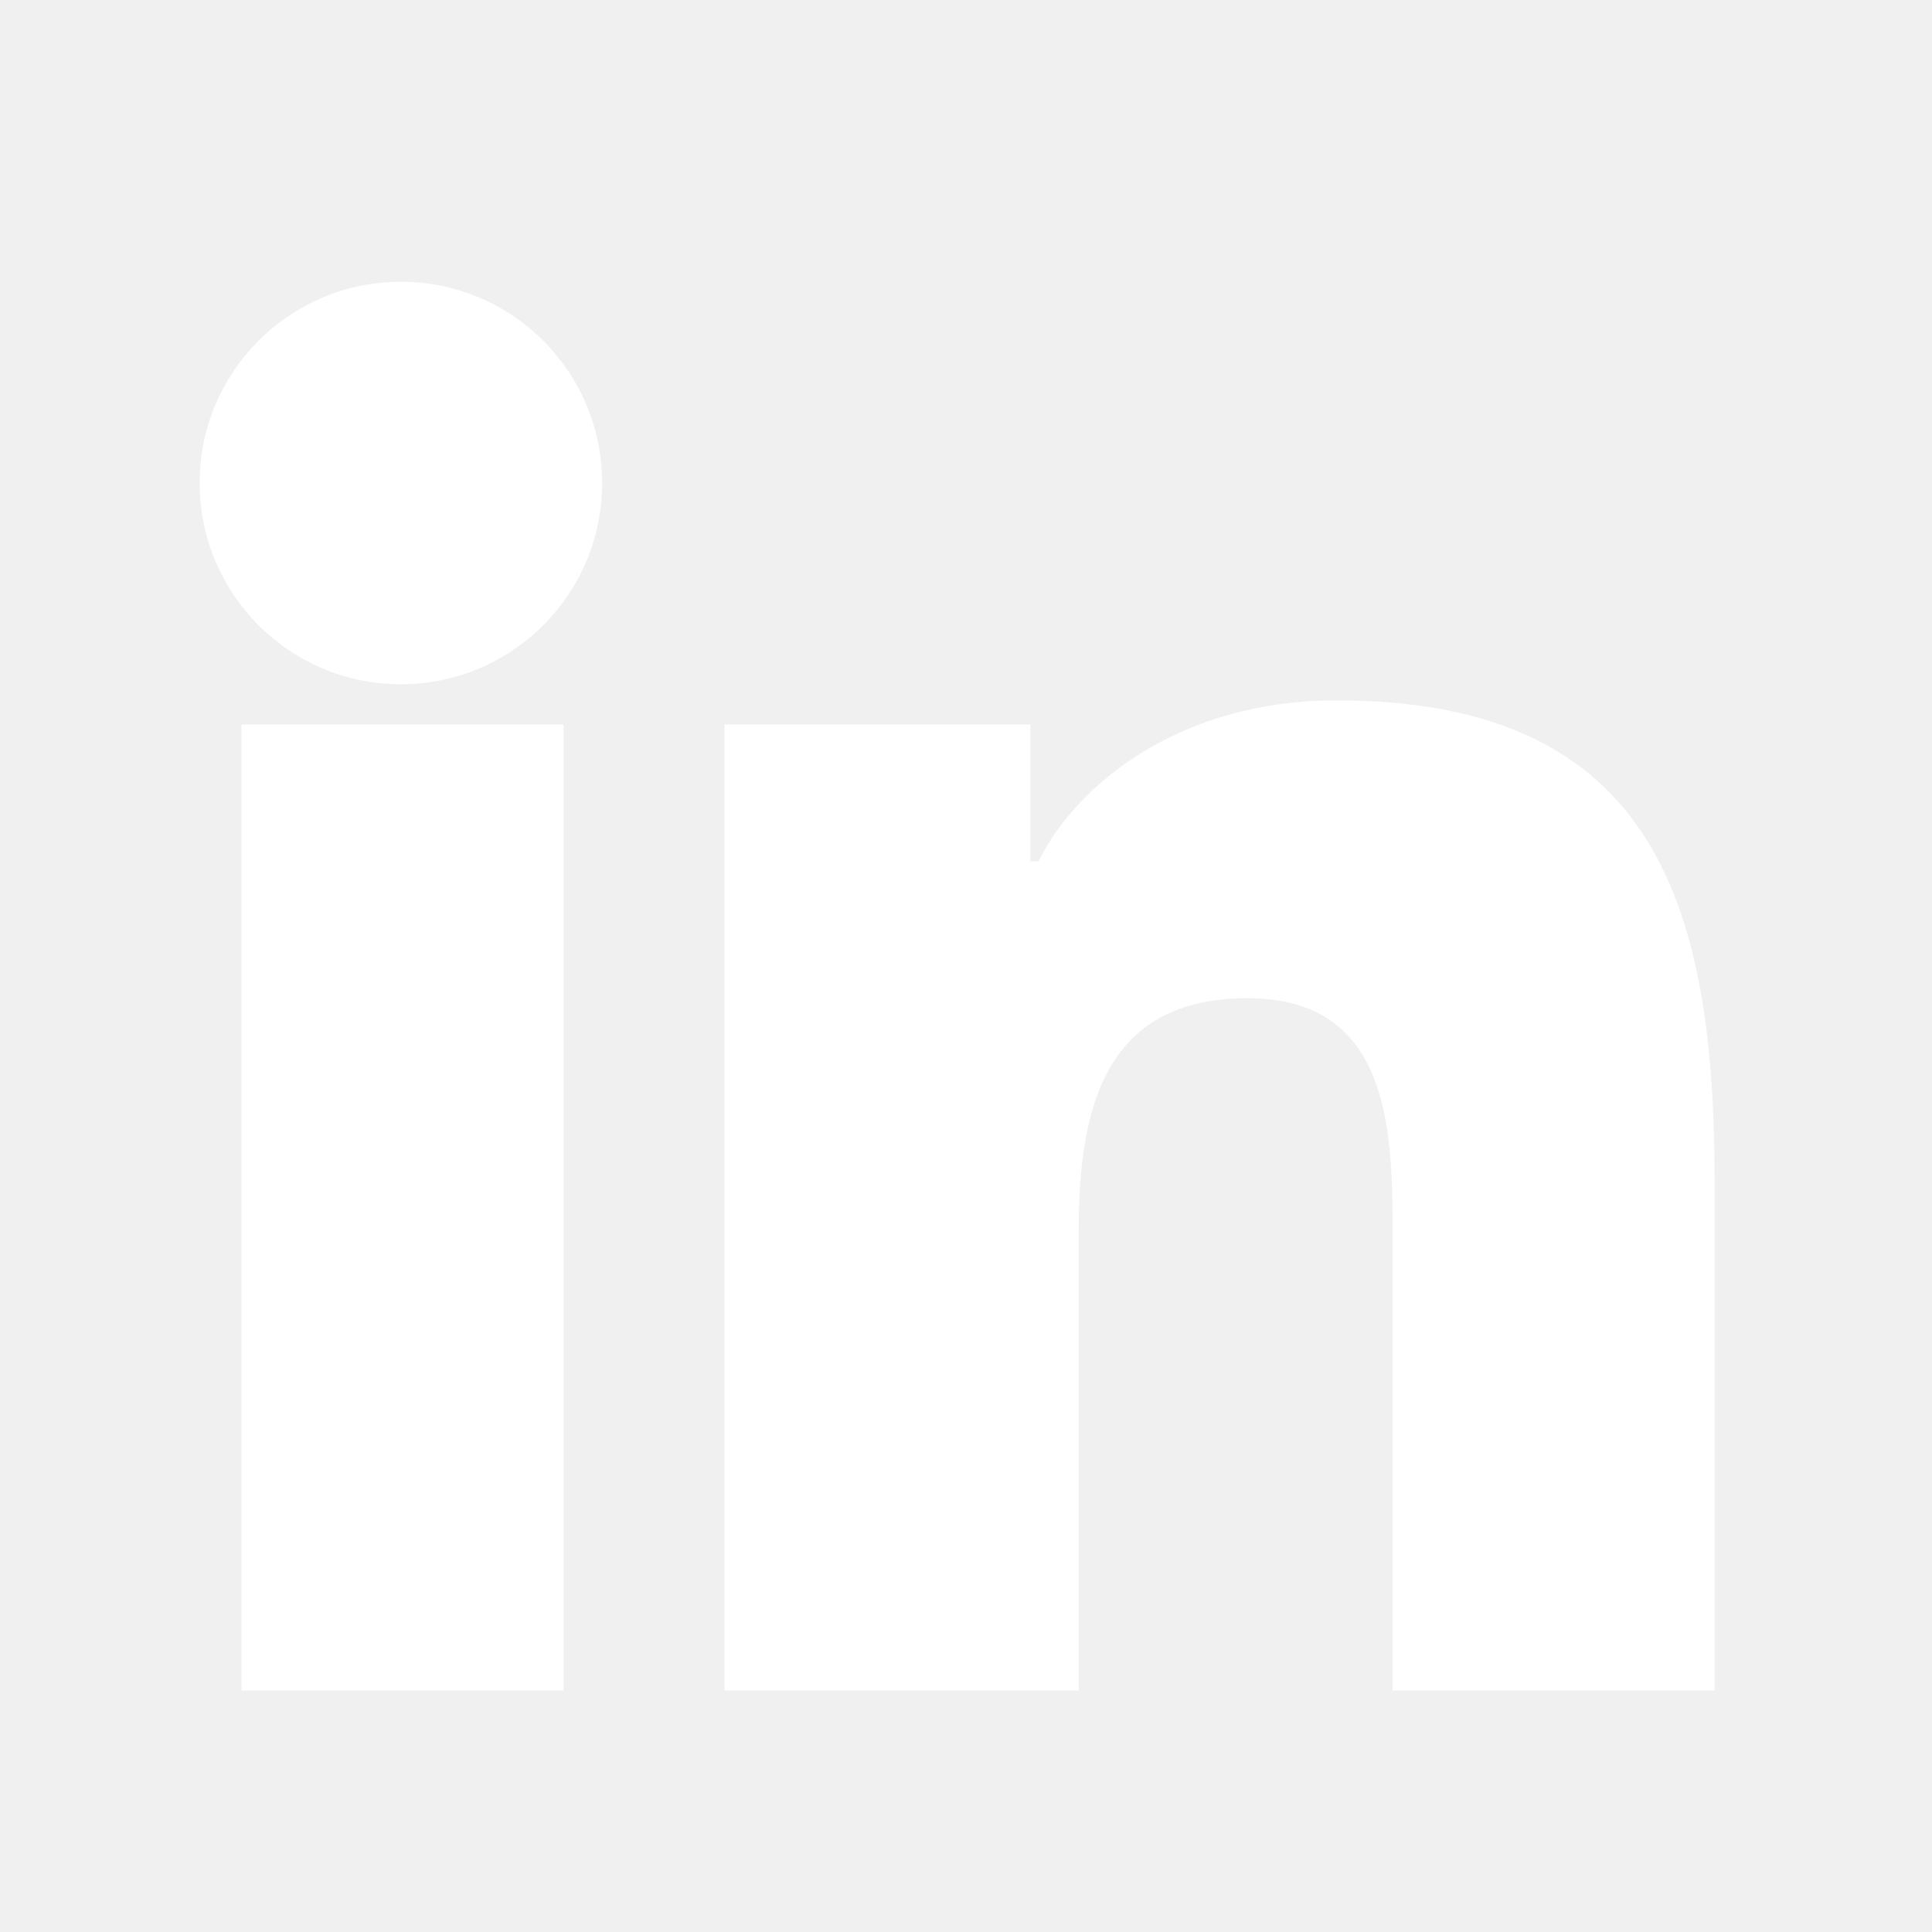
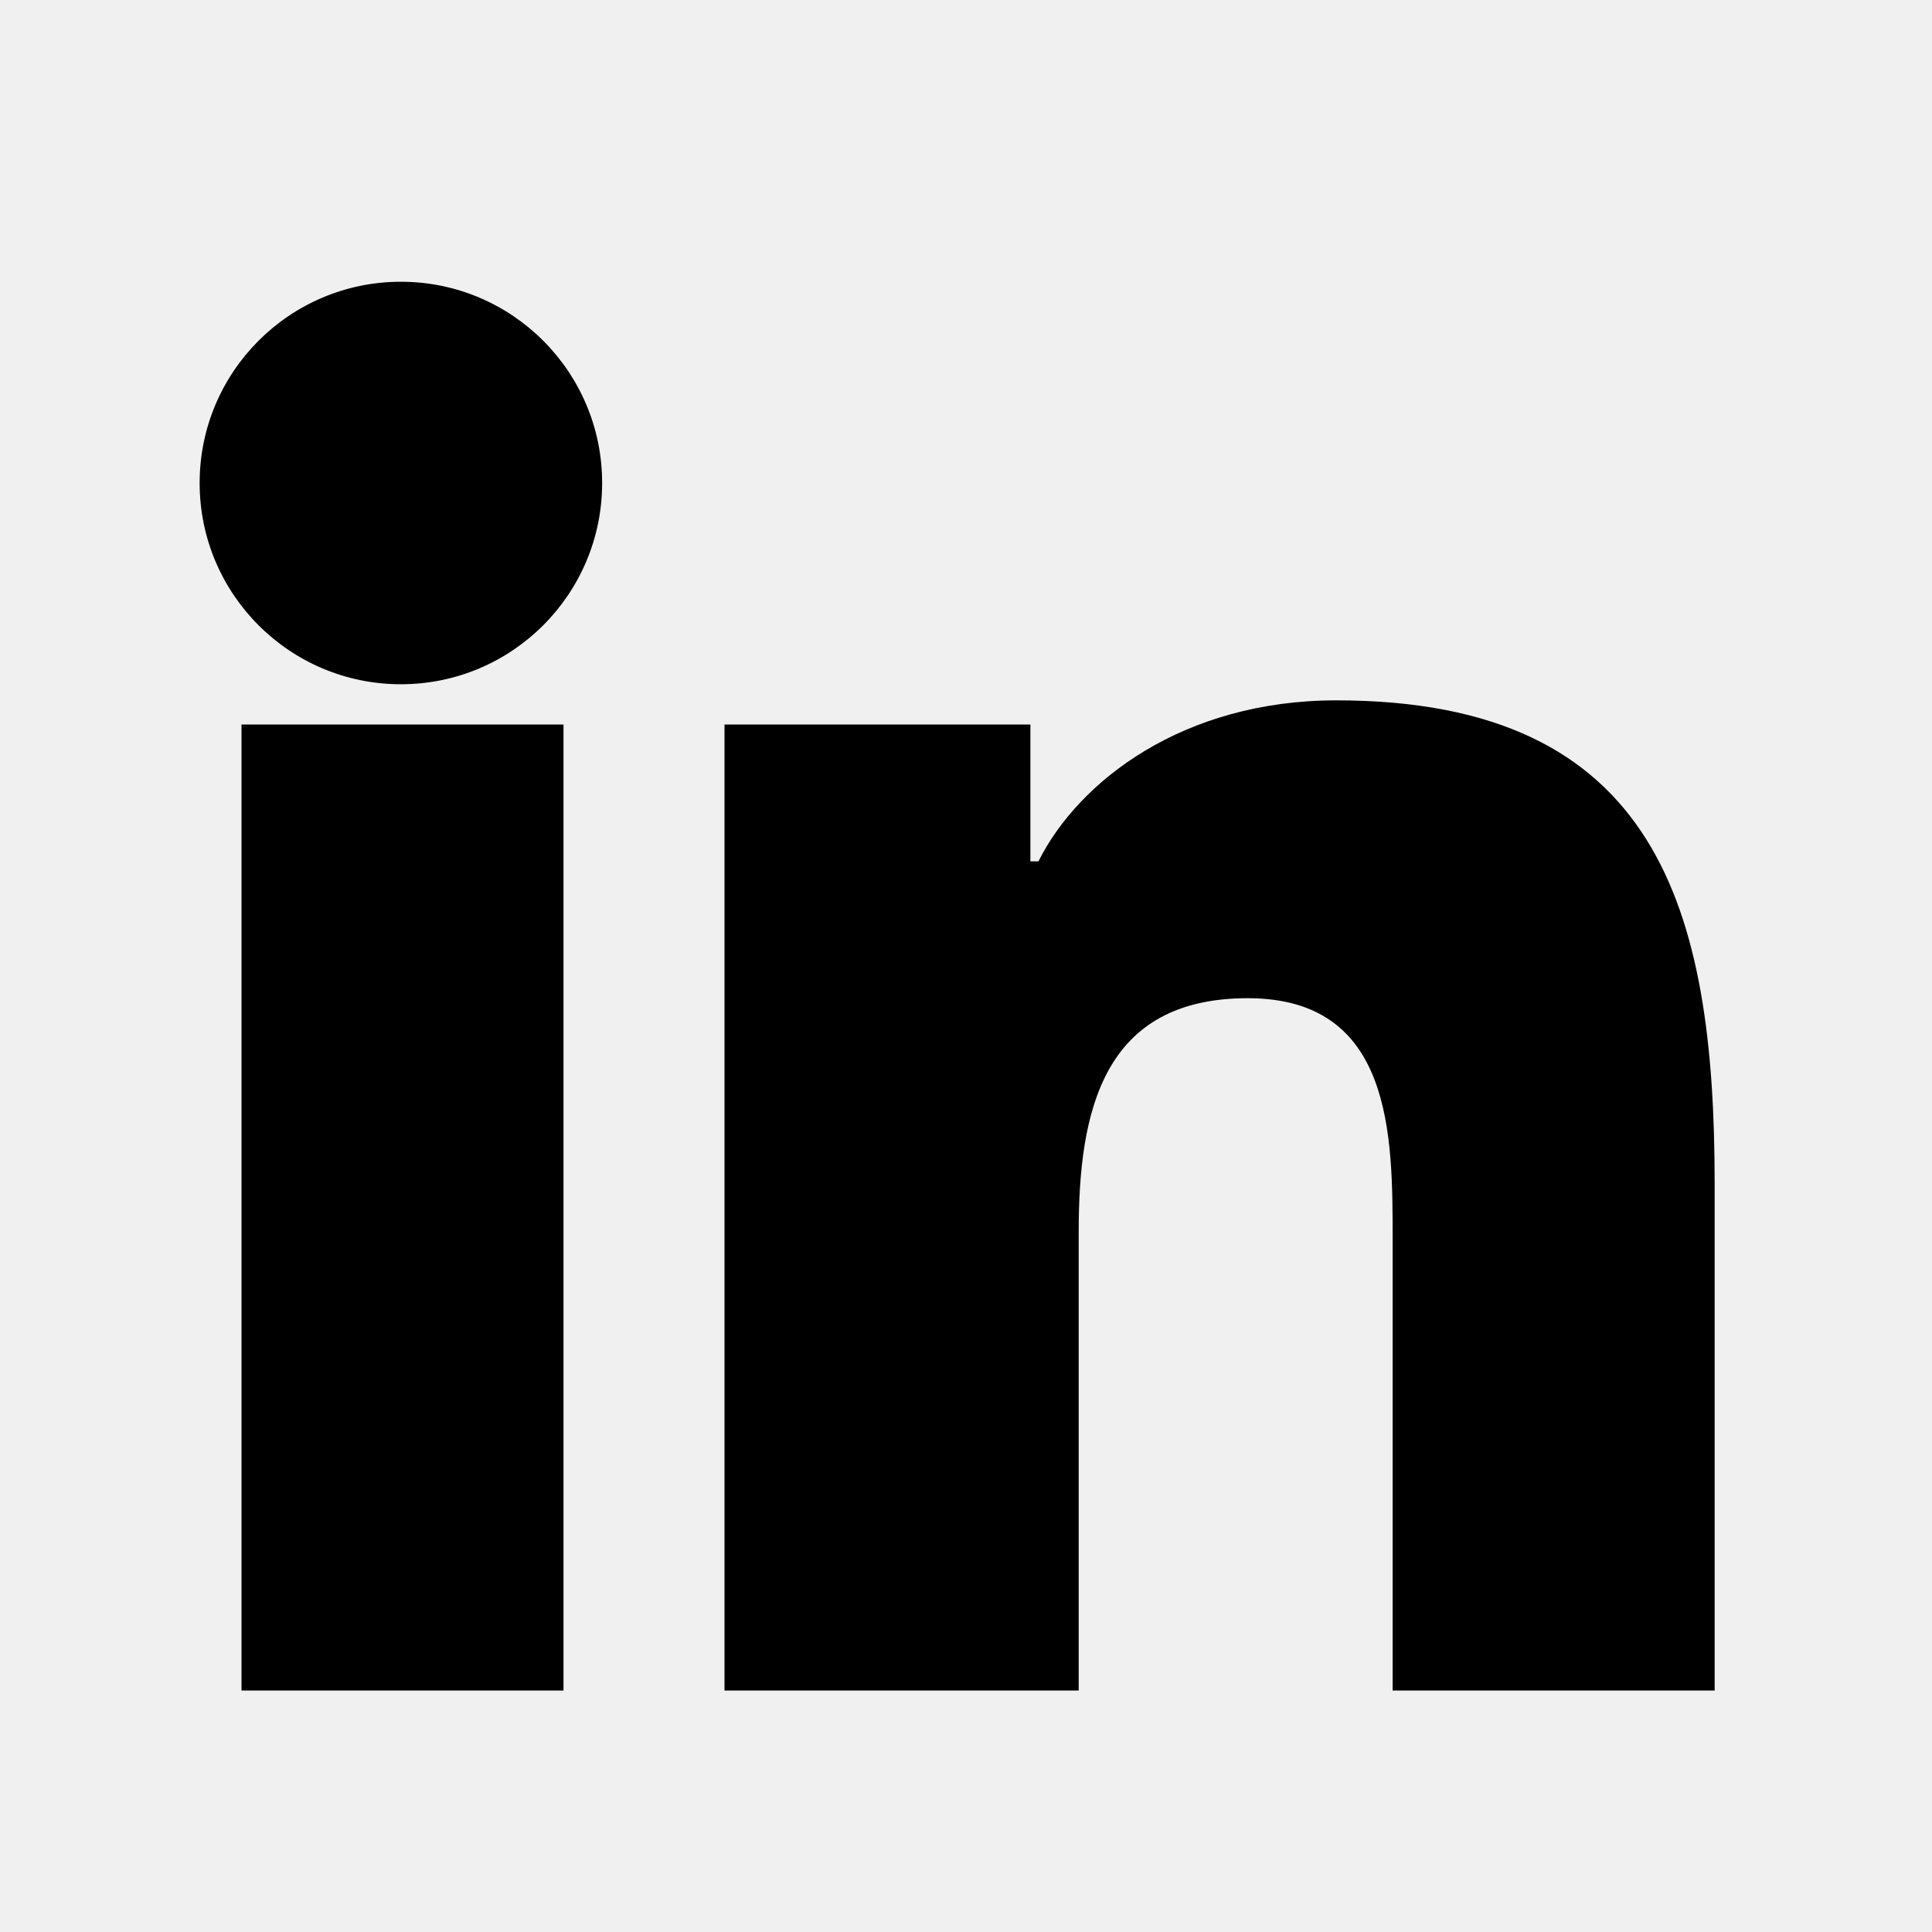
- <svg xmlns="http://www.w3.org/2000/svg" viewBox="0 0 24 24" fill="white">
+ <svg xmlns="http://www.w3.org/2000/svg" viewBox="0 0 24 24" fill="black">
  <path d="M4.98 3.5a2.5 2.5 0 1 1 0 5 2.5 2.5 0 0 1 0-5M3 9h4v12H3zM9 9h3.8v1.7h.1c.5-1 1.8-2 3.7-2 4 0 4.7 2.6 4.7 6V21h-4v-5.6c0-1.3 0-3-1.8-3s-2.1 1.4-2.1 2.9V21H9z" />
</svg>
